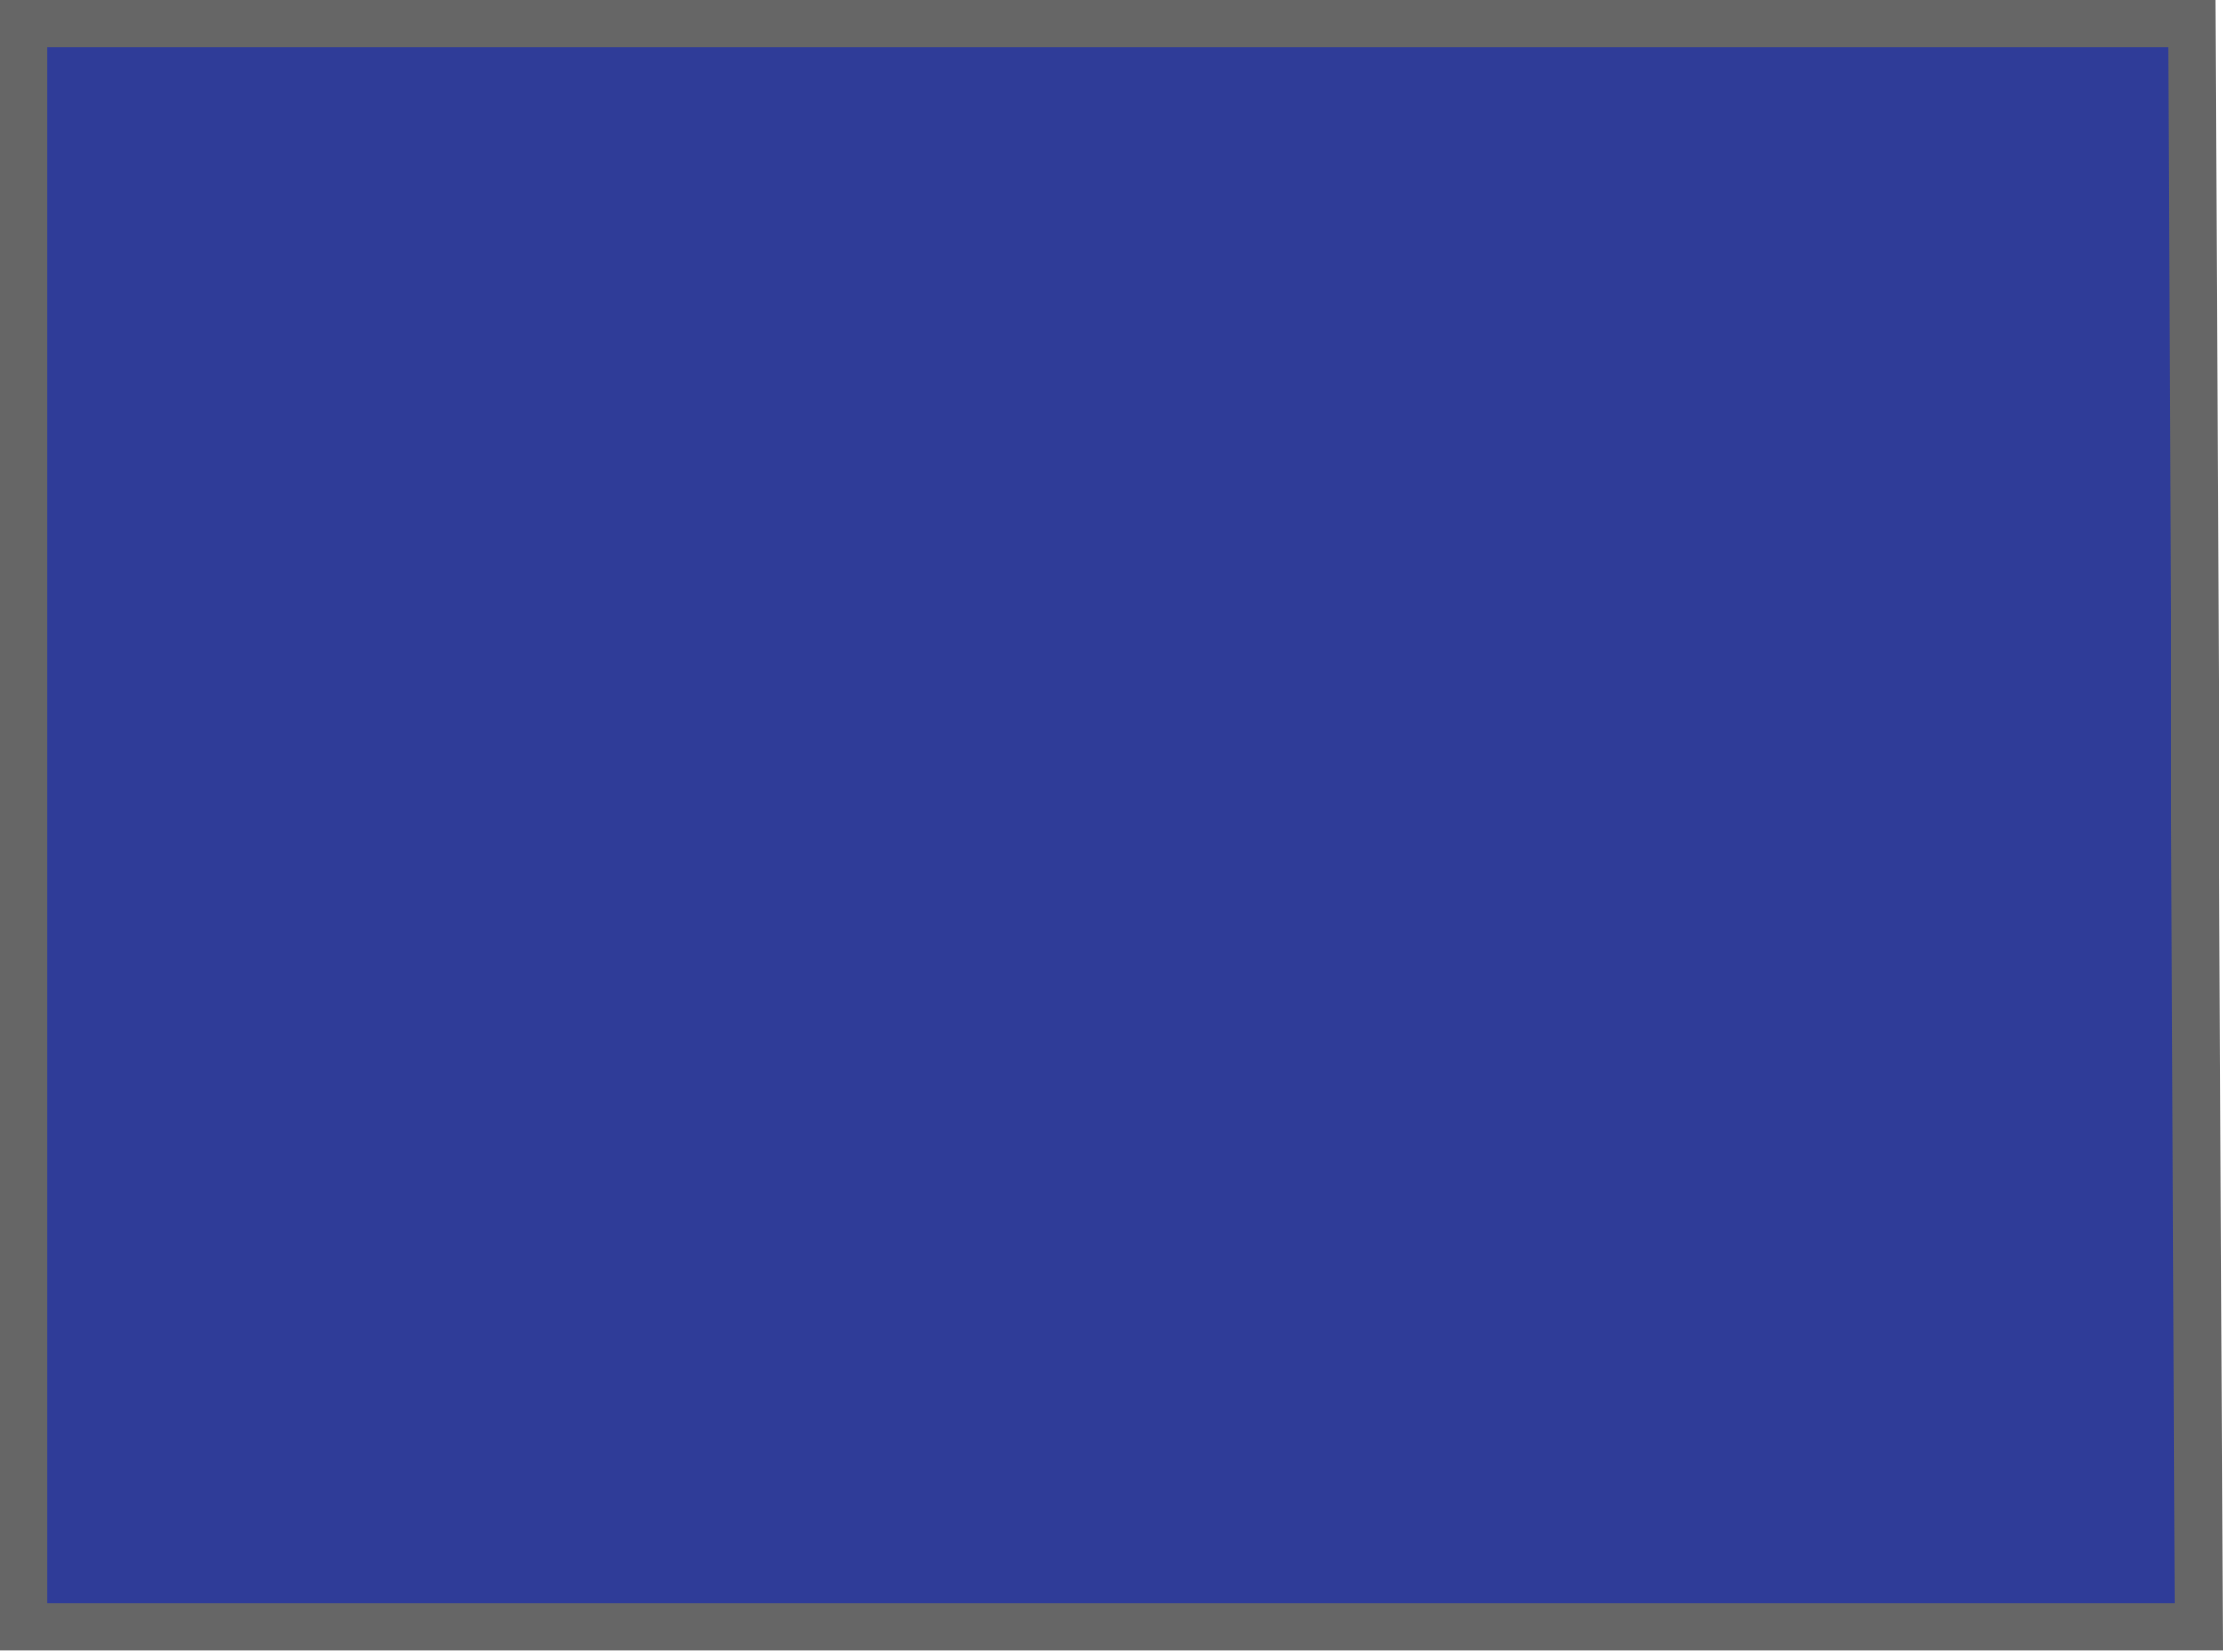
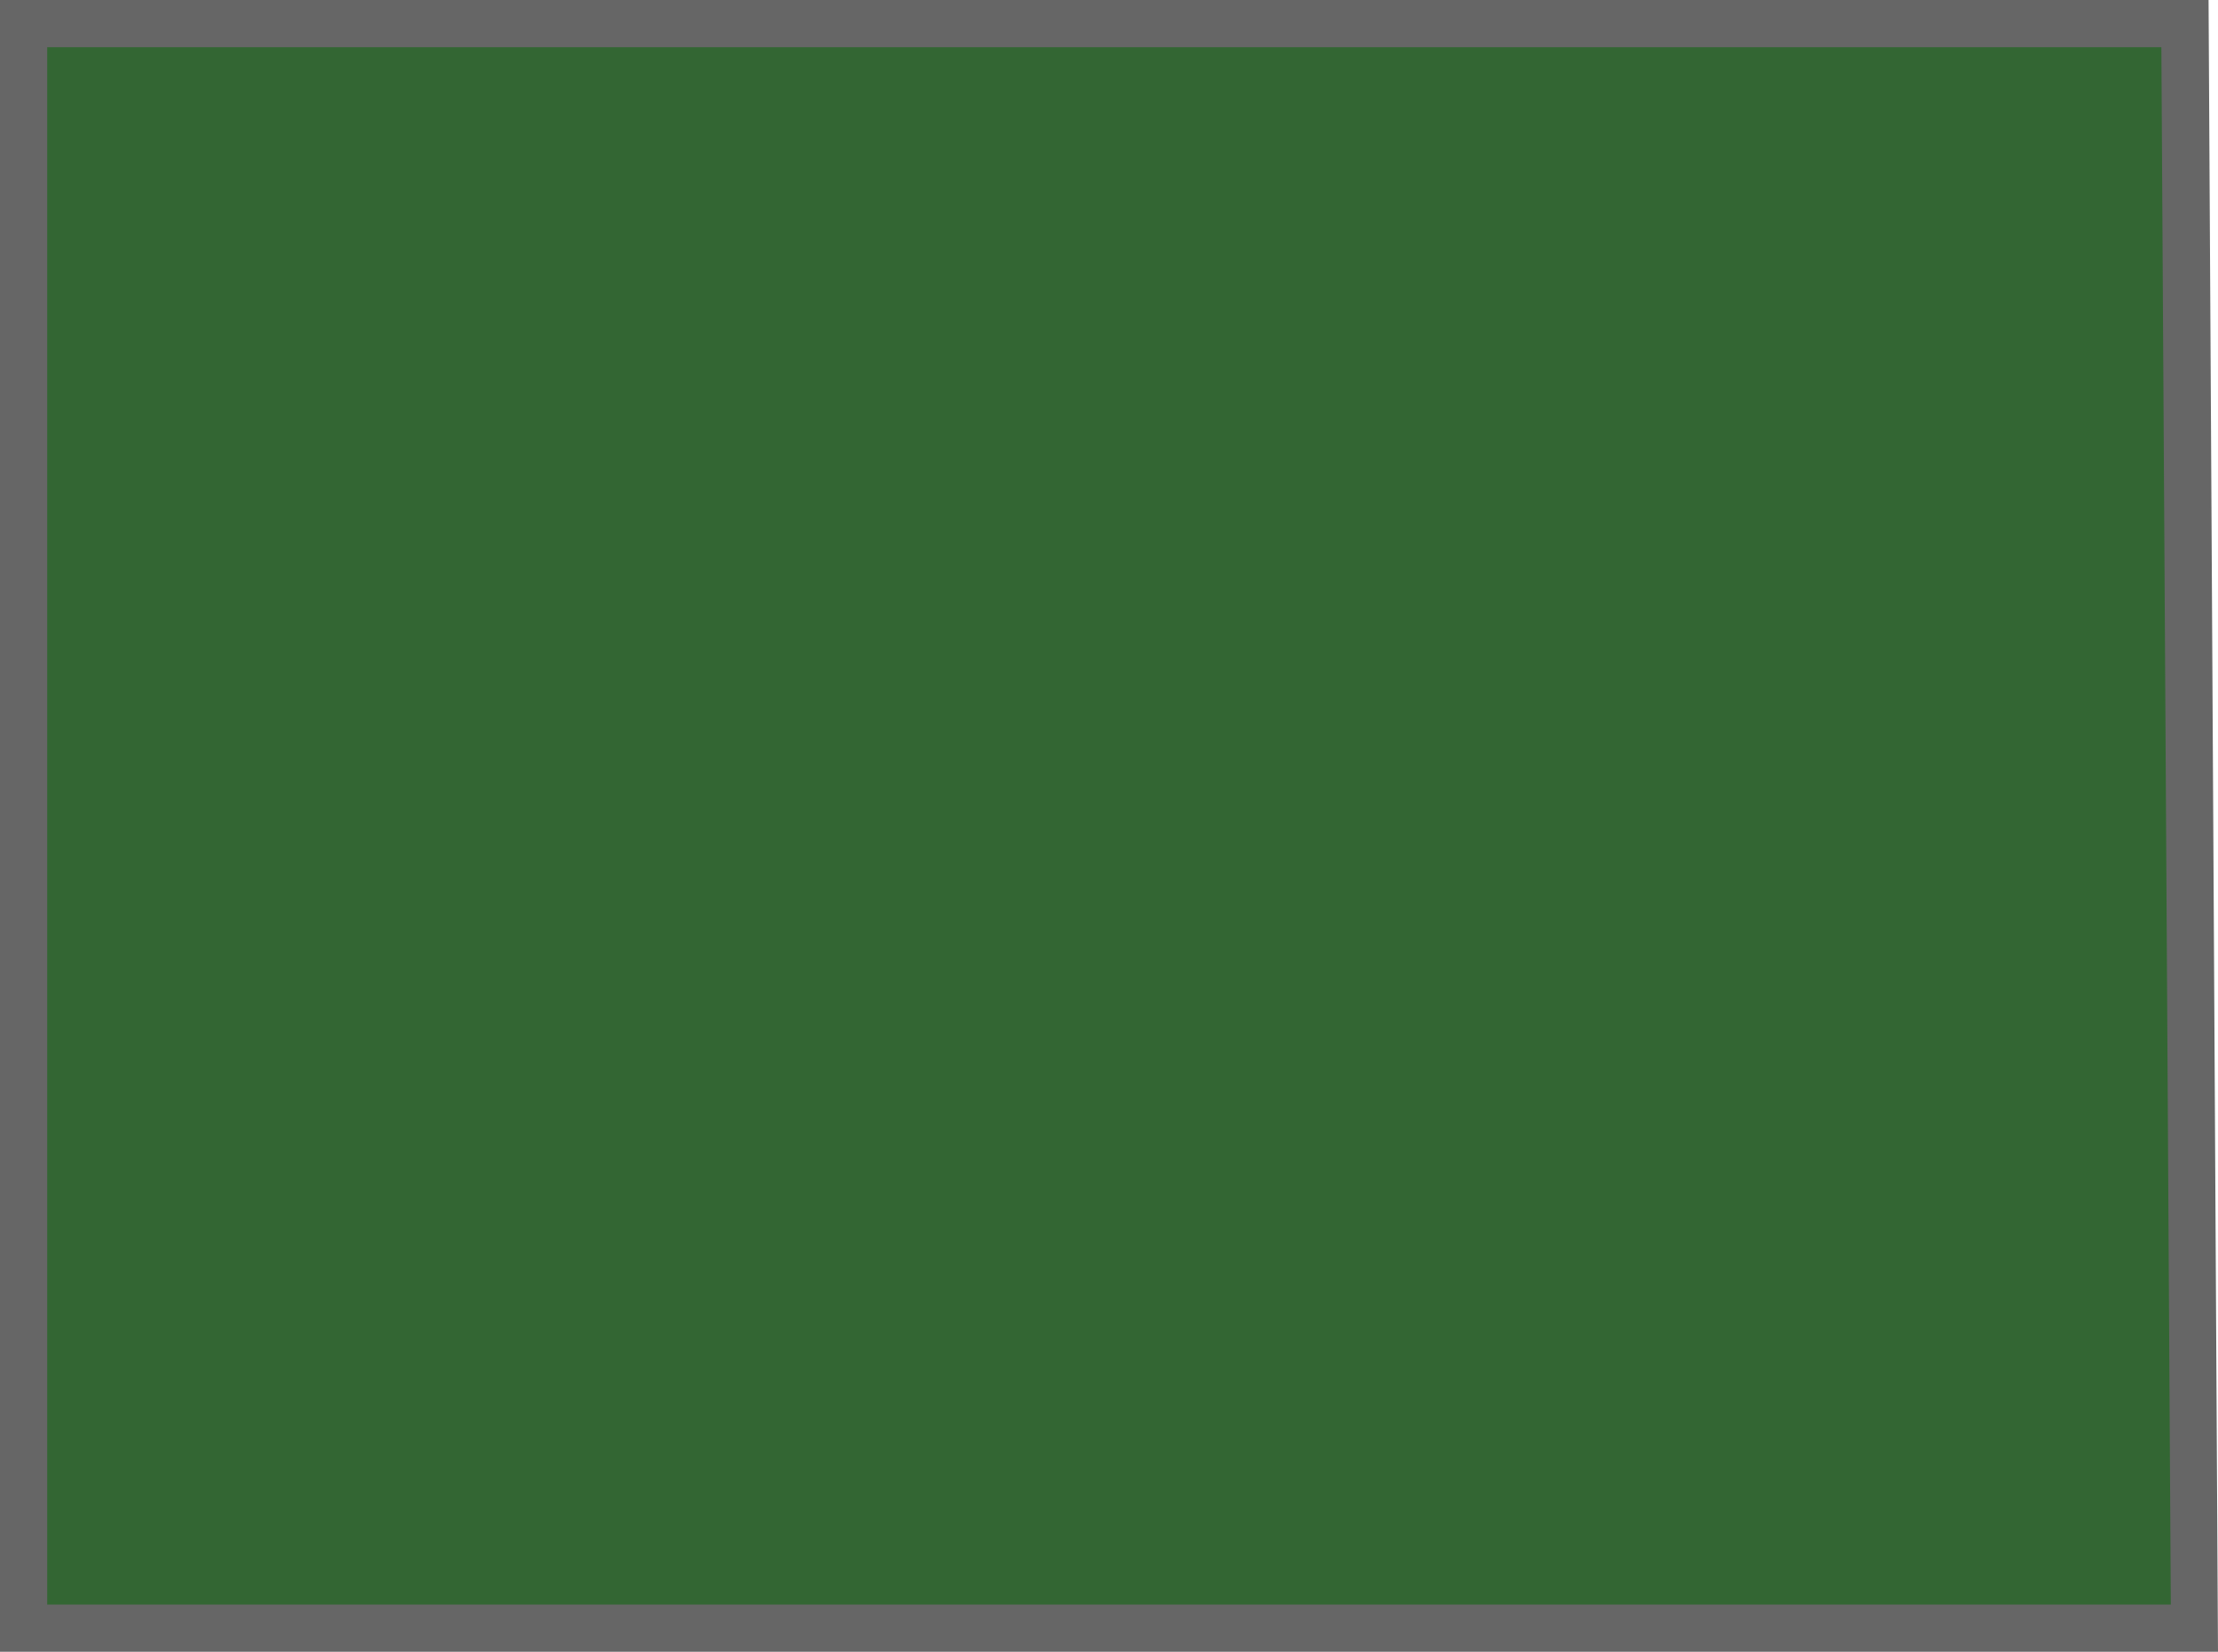
- <svg xmlns="http://www.w3.org/2000/svg" viewBox="0 0 23.5 17.46">
-   <polygon points="0.25 17.21 0.25 0.25 23.17 0.25 23.25 17.21 0.25 17.21" style="fill:#2f3c98" />
-   <path d="M110.69,91.38l.07,16.45H88.27V91.38h22.42m.5-.5H87.77v17.45h23.5l-.08-17.45Z" transform="translate(-87.77 -90.88)" style="fill:#666" />
+ <svg xmlns="http://www.w3.org/2000/svg" version="1.1" id="Layer_1" x="0px" y="0px" viewBox="0 0 23.5 17.5" style="enable-background:new 0 0 23.5 17.5;" xml:space="preserve">
+   <style type="text/css">
+ 	.st0{fill:#336633;}
+ 	.st1{fill:#666666;}
+ </style>
+   <polygon class="st0" points="0.2,17.2 0.2,0.2 23.2,0.2 23.2,17.2 " />
+   <path class="st1" d="M22.9,0.5L23,17H0.5V0.5H22.9 M23.4,0H0v17.5h23.5C23.5,17.5,23.4,0,23.4,0z" />
</svg>
